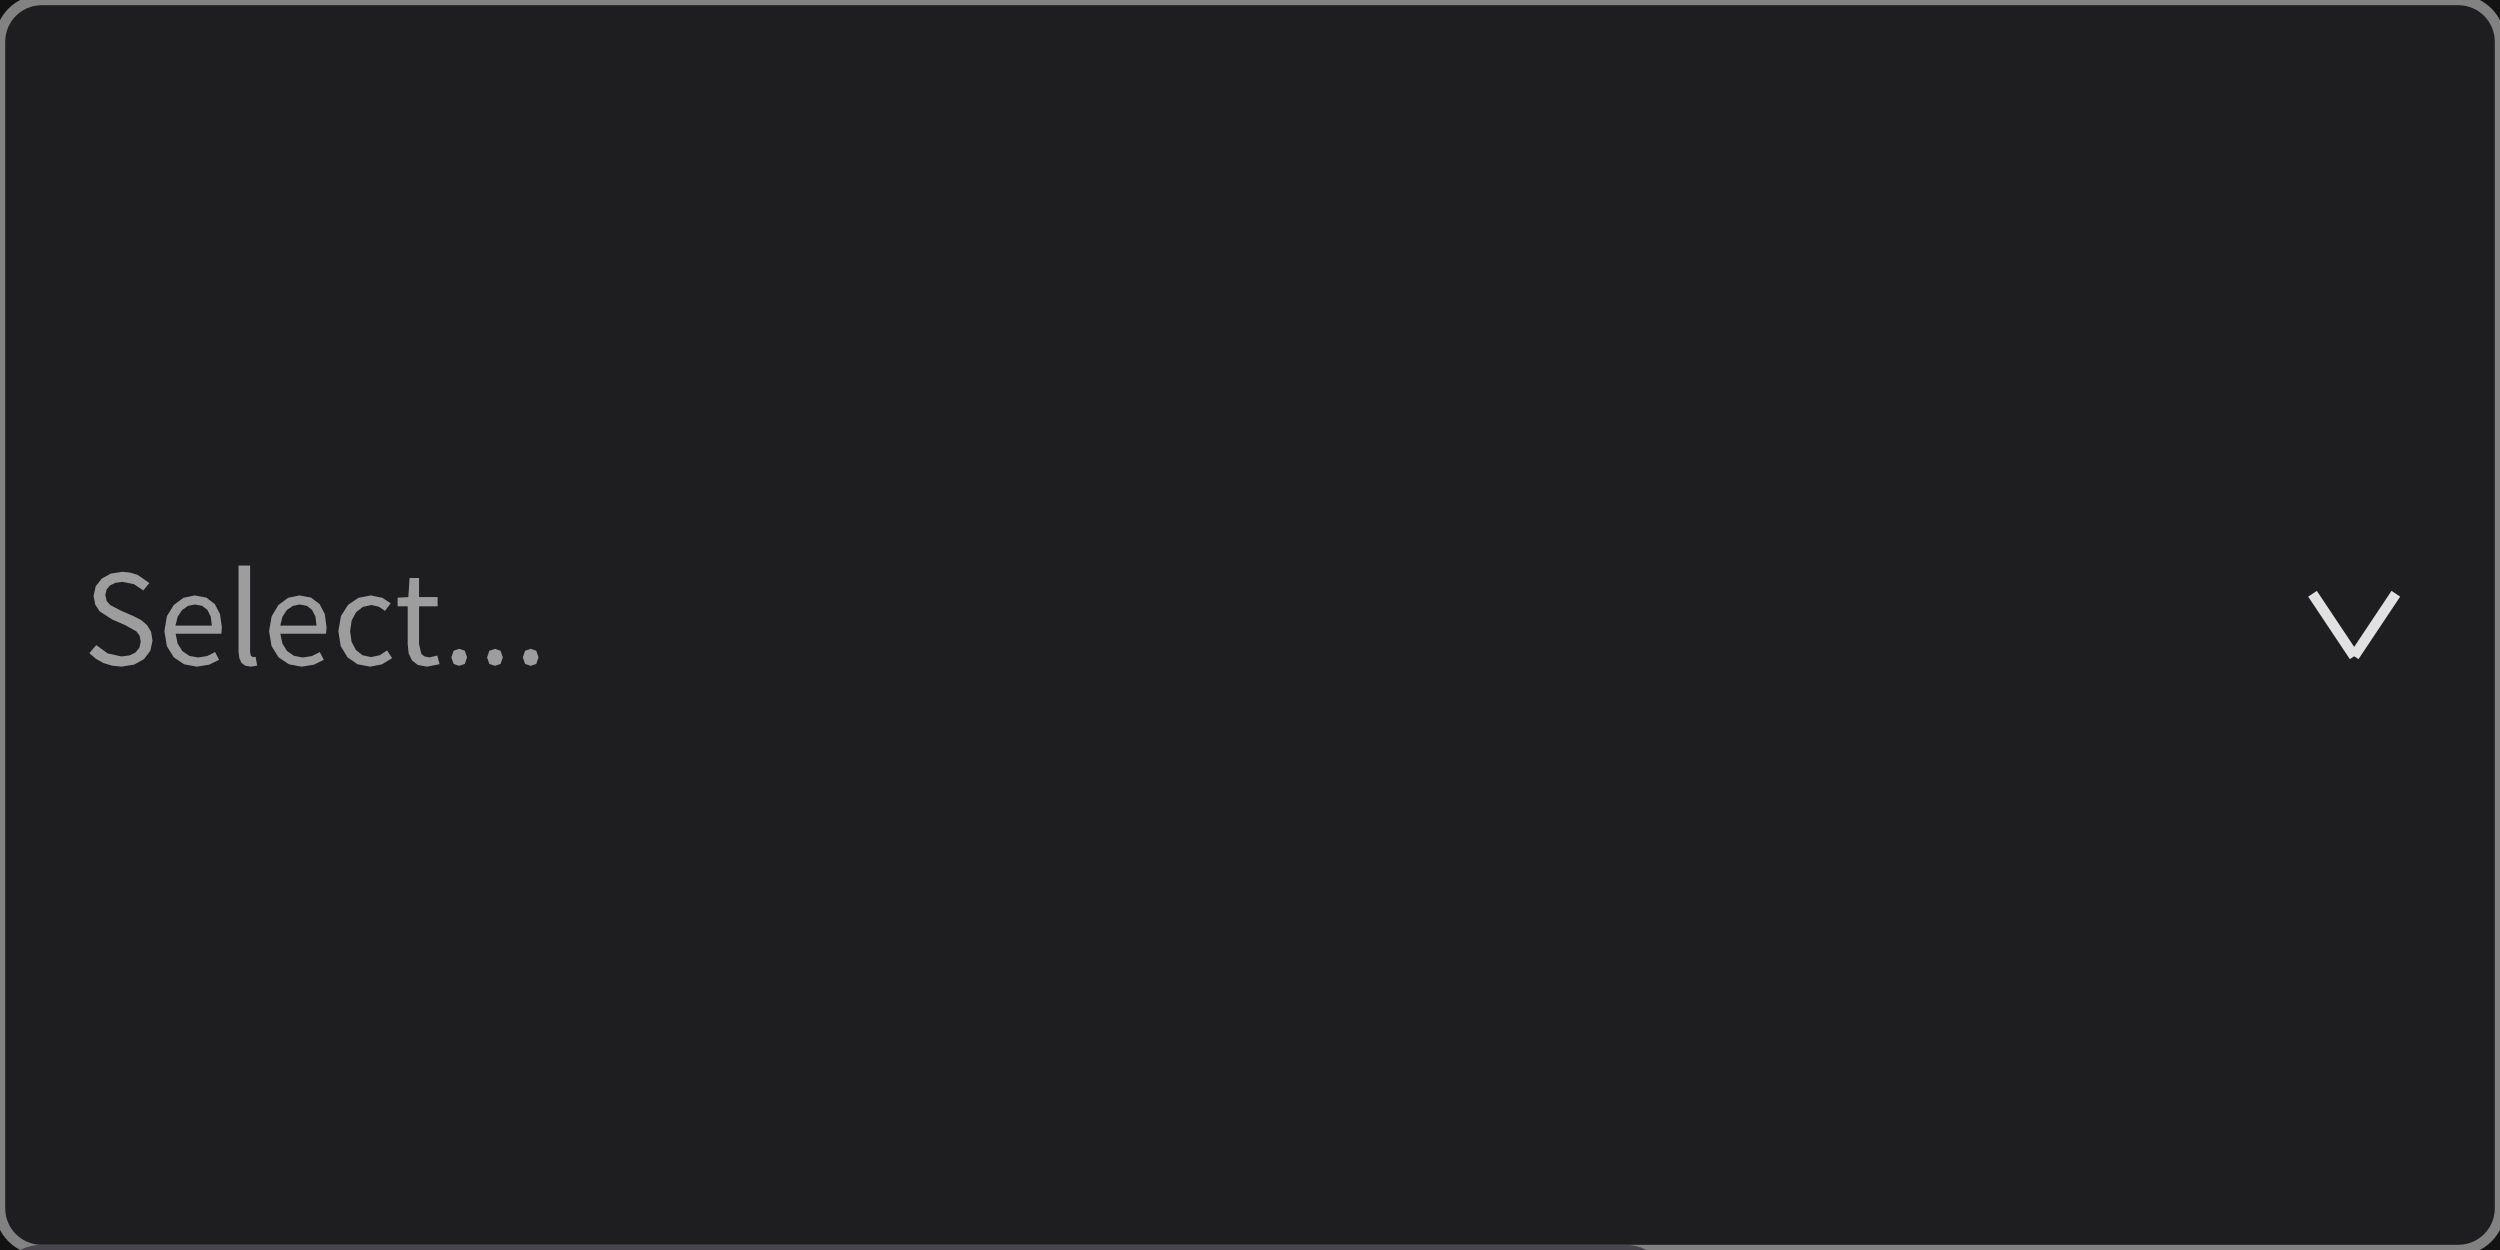
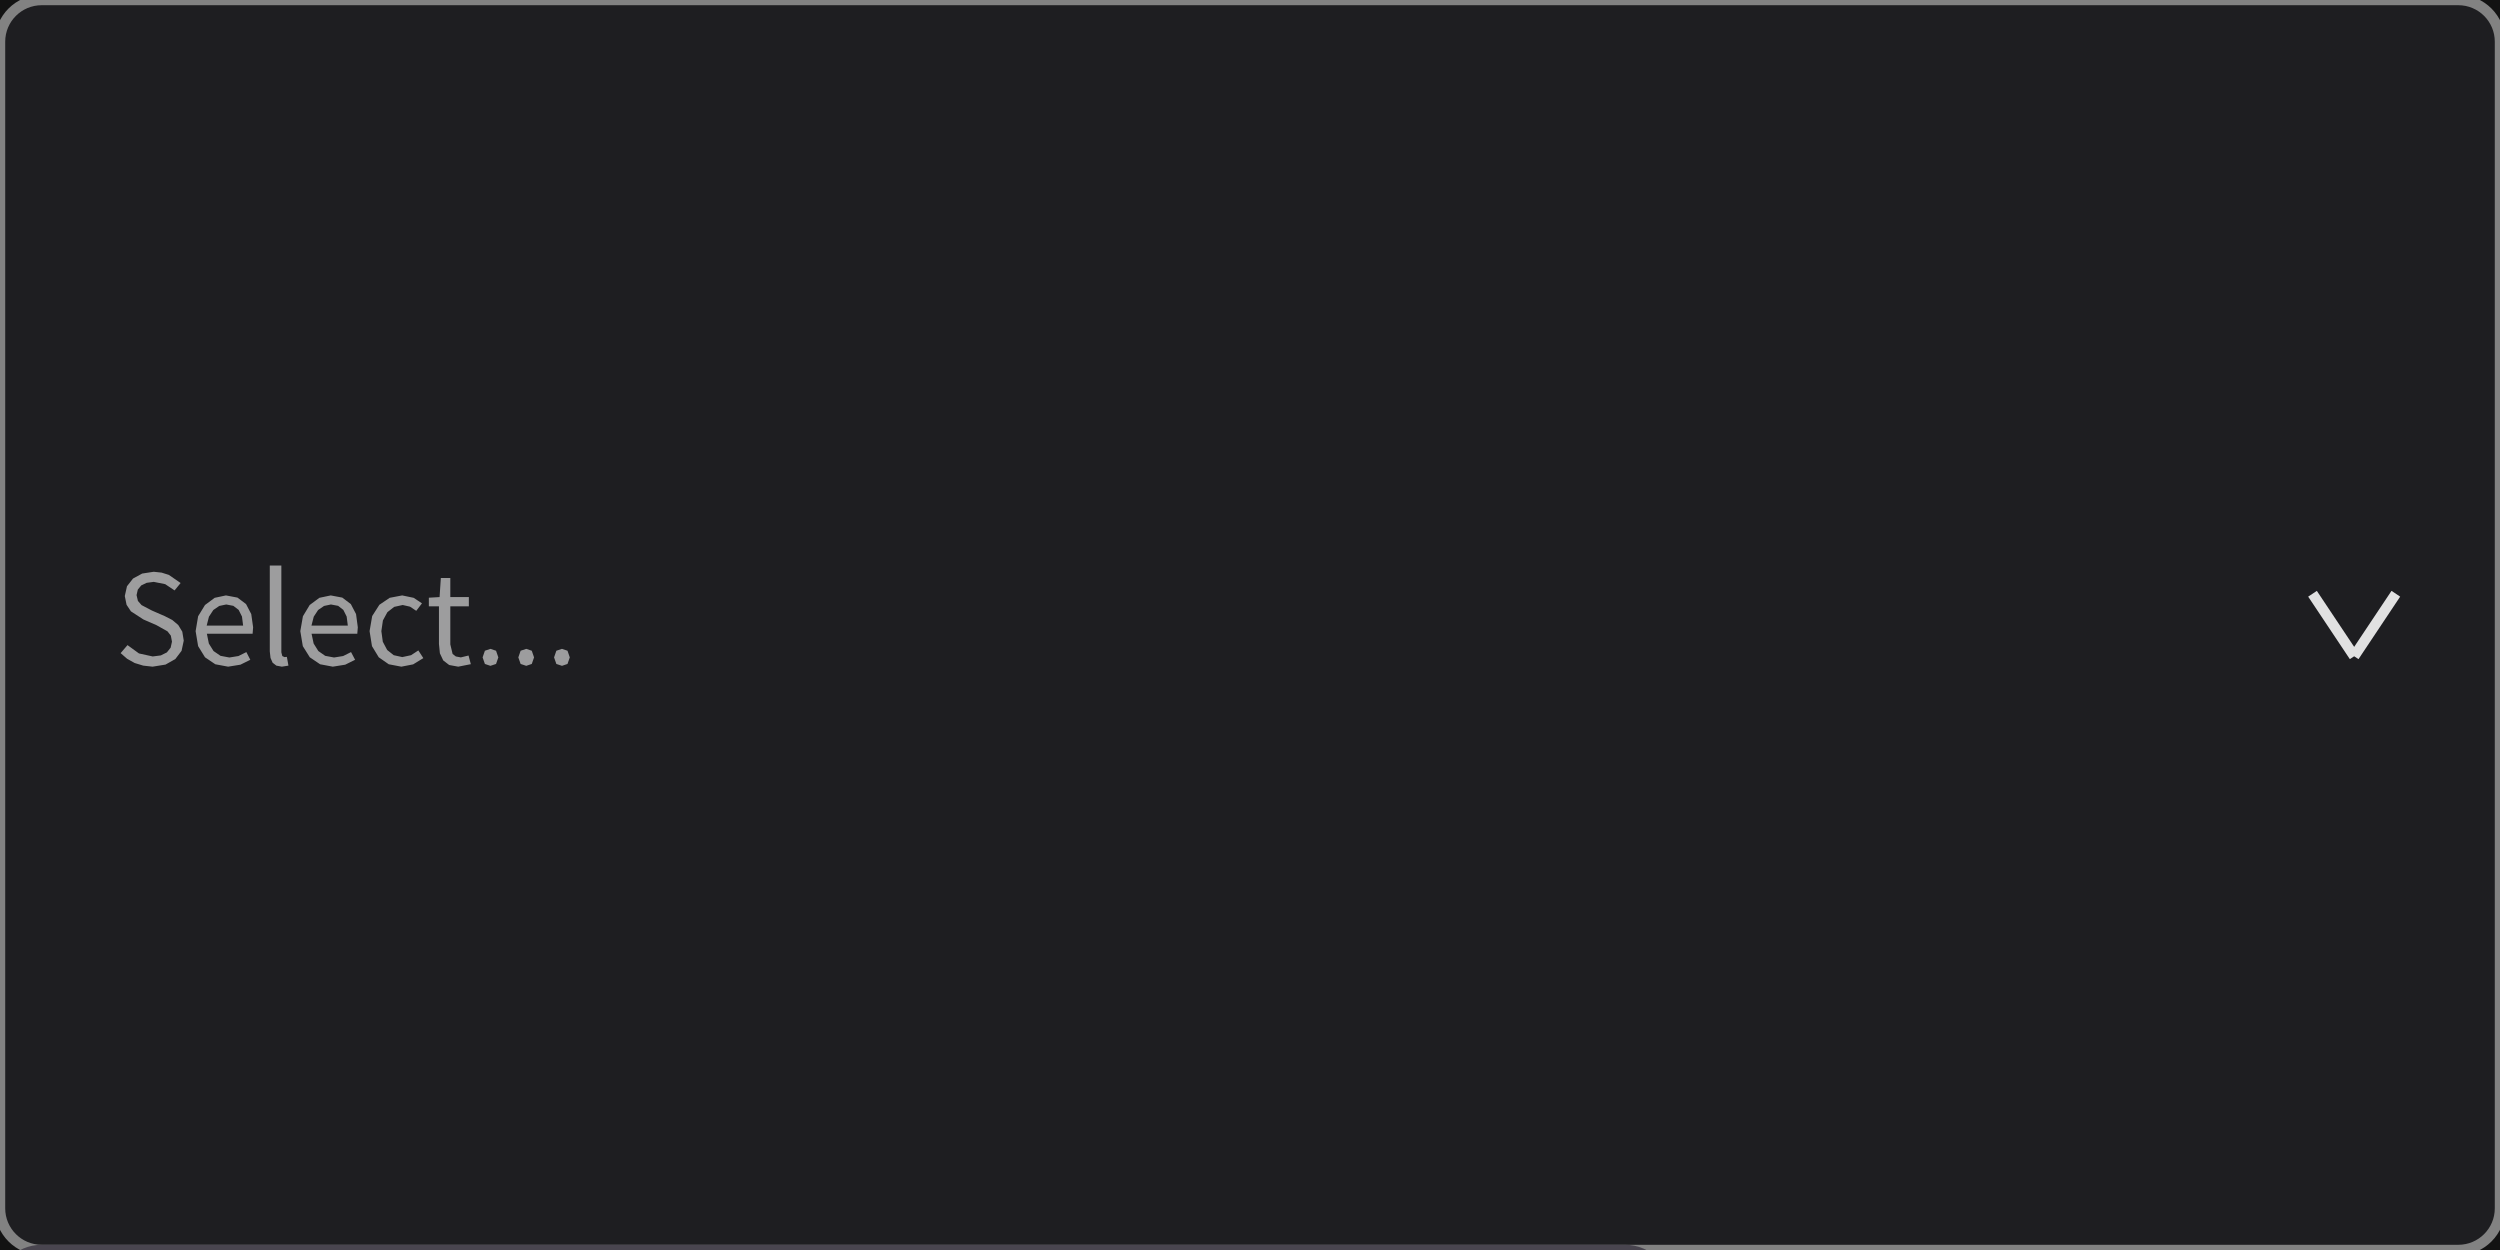
<svg xmlns="http://www.w3.org/2000/svg" width="240" height="120" viewBox="0 0 240 120">
  <rect x="0" y="0" width="240" height="120" fill="rgba(18,18,18,1.00)" />
  <rect x="0" y="0" width="240" height="120" rx="4" ry="4" fill="rgba(30,30,33,1.00)" />
  <rect x="0" y="0" width="240" height="120" rx="4" ry="4" fill="none" stroke="rgba(130,130,130,1.00)" stroke-width="1" />
-   <path d="M14.64 61.50L14.50 60.64L14.11 60.00L13.54 59.52L12.82 59.15L11.58 58.61L10.59 58.09L10.24 57.69L10.11 57.13L10.23 56.60L10.56 56.20L11.08 55.95L11.76 55.86L12.86 56.08L13.76 56.68L14.34 55.97L13.21 55.19L12.51 54.97L11.76 54.89L10.65 55.06L9.77 55.54L9.19 56.28L8.98 57.22L9.15 58.06L9.57 58.69L10.77 59.47L12.03 60.02L13.09 60.61L13.40 61.02L13.51 61.60L13.38 62.18L13.02 62.63L12.44 62.92L11.66 63.02L10.34 62.73L9.24 61.93L8.58 62.70L9.20 63.24L9.93 63.65L10.75 63.90L11.65 64.00L11.65 64.00L12.89 63.80L13.83 63.27L14.43 62.48ZM19.89 62.98L19.02 63.12L18.17 62.96L17.50 62.50L17.05 61.78L16.86 60.84L21.25 60.84L21.30 60.22L21.12 58.95L20.62 57.99L19.80 57.37L18.69 57.16L17.61 57.39L16.68 58.08L16.02 59.16L15.78 60.59L16.02 62.03L16.68 63.10L17.67 63.77L18.90 64.00L18.90 64.00L20.08 63.81L21.03 63.34L20.65 62.60ZM18.72 58.03L19.40 58.16L19.91 58.55L20.23 59.19L20.34 60.06L16.84 60.06L17.06 59.20L17.48 58.56L18.05 58.17ZM24.10 62.98L24.01 62.62L24.01 54.29L22.90 54.29L22.90 62.54L22.97 63.16L23.17 63.62L23.53 63.90L24.06 64.00L24.06 64.00L24.69 63.90L24.54 63.06L24.31 63.08ZM29.94 62.98L29.07 63.12L28.22 62.96L27.56 62.50L27.11 61.78L26.91 60.84L31.30 60.84L31.35 60.22L31.18 58.95L30.68 57.99L29.86 57.37L28.75 57.16L27.66 57.39L26.73 58.08L26.08 59.16L25.83 60.59L26.07 62.03L26.74 63.10L27.73 63.77L28.95 64.00L28.95 64.00L30.14 63.81L31.09 63.34L30.70 62.60ZM28.77 58.03L29.46 58.16L29.96 58.55L30.28 59.19L30.39 60.06L26.90 60.06L27.12 59.20L27.54 58.56L28.11 58.17ZM36.46 62.90L35.62 63.08L34.80 62.90L34.17 62.40L33.75 61.61L33.61 60.59L33.76 59.56L34.19 58.77L34.84 58.26L35.66 58.08L36.36 58.24L36.96 58.64L37.51 57.92L36.71 57.39L35.61 57.16L34.41 57.39L33.42 58.06L32.73 59.14L32.48 60.59L32.71 62.03L33.36 63.10L34.32 63.77L35.53 64.00L35.53 64.00L36.66 63.78L37.64 63.18L37.16 62.44ZM40.76 63.02L40.45 62.78L40.23 61.86L40.23 58.21L42.01 58.21L42.01 57.32L40.23 57.32L40.23 55.49L39.32 55.49L39.20 57.32L38.17 57.38L38.17 58.21L39.14 58.21L39.14 61.82L39.23 62.72L39.55 63.40L40.12 63.84L40.99 64.00L40.99 64.00L42.20 63.76L41.98 62.93L41.24 63.11ZM50.95 62.29L51.48 62.47L51.70 63.11L51.48 63.74L50.95 63.92L50.95 63.92L50.41 63.74L50.19 63.11L50.41 62.47ZM44.08 62.29L44.62 62.47L44.84 63.11L44.62 63.74L44.08 63.92L44.08 63.92L43.55 63.74L43.33 63.11L43.55 62.47ZM47.52 62.29L48.05 62.47L48.27 63.11L48.05 63.74L47.52 63.92L47.52 63.92L46.98 63.74L46.76 63.11L46.98 62.47Z" fill="rgba(157,157,158,1.00)" fill-rule="nonzero" data-text="1" />
+   <path d="M17.64 61.50L17.50 60.64L17.11 60.00L16.54 59.52L15.82 59.15L14.58 58.61L13.59 58.09L13.24 57.69L13.11 57.13L13.23 56.60L13.56 56.20L14.08 55.95L14.76 55.86L15.86 56.08L16.76 56.68L17.34 55.97L16.21 55.19L15.51 54.97L14.76 54.89L13.65 55.06L12.77 55.54L12.19 56.28L11.98 57.22L12.15 58.06L12.57 58.69L13.77 59.47L15.03 60.02L16.08 60.61L16.40 61.02L16.51 61.60L16.38 62.18L16.02 62.63L15.44 62.92L14.66 63.02L13.34 62.73L12.24 61.93L11.58 62.70L12.20 63.24L12.93 63.65L13.75 63.90L14.65 64.00L14.65 64.00L15.89 63.80L16.83 63.27L17.43 62.48ZM22.89 62.98L22.02 63.12L21.17 62.96L20.50 62.50L20.05 61.78L19.86 60.84L24.25 60.84L24.30 60.22L24.12 58.95L23.62 57.99L22.80 57.37L21.69 57.16L20.61 57.39L19.68 58.08L19.02 59.16L18.78 60.59L19.02 62.03L19.68 63.10L20.67 63.77L21.90 64.00L21.90 64.00L23.08 63.81L24.03 63.34L23.65 62.60ZM21.72 58.03L22.40 58.16L22.91 58.55L23.23 59.19L23.34 60.06L19.84 60.06L20.06 59.20L20.48 58.56L21.05 58.17ZM27.10 62.98L27.01 62.62L27.01 54.29L25.90 54.29L25.90 62.54L25.97 63.16L26.17 63.62L26.53 63.90L27.06 64.00L27.06 64.00L27.69 63.90L27.54 63.06L27.31 63.08ZM32.94 62.98L32.07 63.12L31.22 62.96L30.56 62.50L30.11 61.78L29.91 60.84L34.30 60.84L34.35 60.22L34.18 58.95L33.68 57.99L32.86 57.37L31.75 57.16L30.66 57.39L29.73 58.08L29.08 59.16L28.83 60.59L29.07 62.03L29.74 63.10L30.73 63.77L31.95 64.00L31.95 64.00L33.14 63.81L34.09 63.34L33.70 62.60ZM31.77 58.03L32.46 58.16L32.96 58.55L33.28 59.19L33.39 60.06L29.90 60.06L30.12 59.20L30.54 58.56L31.11 58.17ZM39.46 62.90L38.62 63.08L37.80 62.90L37.17 62.40L36.75 61.61L36.61 60.59L36.76 59.56L37.19 58.77L37.84 58.26L38.66 58.08L39.36 58.24L39.96 58.64L40.51 57.92L39.71 57.39L38.61 57.16L37.41 57.39L36.42 58.06L35.73 59.14L35.48 60.59L35.71 62.03L36.36 63.10L37.32 63.77L38.53 64.00L38.53 64.00L39.66 63.78L40.64 63.18L40.16 62.44ZM43.76 63.02L43.45 62.78L43.23 61.86L43.23 58.21L45.01 58.21L45.01 57.32L43.23 57.32L43.23 55.49L42.32 55.49L42.20 57.32L41.17 57.38L41.17 58.21L42.14 58.21L42.14 61.82L42.23 62.72L42.55 63.40L43.12 63.84L43.99 64.00L43.99 64.00L45.20 63.76L44.98 62.93L44.24 63.11ZM53.95 62.29L54.48 62.47L54.70 63.11L54.48 63.74L53.95 63.92L53.95 63.92L53.41 63.74L53.19 63.11L53.41 62.47ZM47.08 62.29L47.62 62.47L47.84 63.11L47.62 63.74L47.08 63.92L47.08 63.92L46.55 63.74L46.33 63.11L46.55 62.47ZM50.52 62.29L51.05 62.47L51.27 63.11L51.05 63.74L50.52 63.92L50.52 63.92L49.98 63.74L49.76 63.11L49.98 62.47Z" fill="rgba(157,157,158,1.00)" fill-rule="nonzero" data-text="1" />
  <line x1="222" y1="57" x2="226" y2="63" stroke="rgba(225,225,225,1.00)" stroke-width="1" />
  <line x1="226" y1="63" x2="230" y2="57" stroke="rgba(225,225,225,1.00)" stroke-width="1" />
  <rect x="0" y="120" width="160" height="52" rx="4" ry="4" fill="rgba(30,30,33,1.00)" />
  <rect x="0" y="120" width="160" height="52" rx="4" ry="4" fill="none" stroke="rgba(73,69,79,1.00)" stroke-width="1" />
-   <path d="M9.21 147.84L10.32 147.84L10.32 139.04L9.21 139.04ZM14.44 147.02L14.12 146.78L13.90 145.86L13.90 142.21L15.52 142.21L15.52 141.32L13.90 141.32L13.90 139.49L12.99 139.49L12.87 141.32L11.84 141.38L11.84 142.21L12.81 142.21L12.81 145.82L12.91 146.72L13.22 147.40L13.79 147.84L14.66 148.00L14.66 148.00L15.52 147.83L15.52 146.96L14.91 147.11ZM20.59 146.98L19.72 147.12L18.88 146.96L18.21 146.50L17.76 145.78L17.56 144.84L21.96 144.84L22.00 144.22L21.83 142.95L21.33 141.99L20.51 141.37L19.40 141.16L18.32 141.39L17.38 142.08L16.73 143.16L16.48 144.59L16.73 146.03L17.39 147.10L18.38 147.77L19.60 148.00L19.60 148.00L20.79 147.81L21.74 147.34L21.36 146.60ZM19.42 142.03L20.11 142.16L20.62 142.55L20.93 143.19L21.04 144.06L17.55 144.06L17.77 143.20L18.19 142.56L18.76 142.17ZM26.35 142.12L26.89 142.22L27.26 142.53L27.49 143.07L27.56 143.86L27.56 147.84L28.65 147.84L28.65 143.11L29.51 142.36L30.30 142.12L30.83 142.22L31.21 142.53L31.44 143.07L31.51 143.86L31.51 147.84L32.60 147.84L32.60 143.71L32.48 142.61L32.12 141.81L31.50 141.32L30.63 141.16L30.05 141.25L29.51 141.51L28.47 142.40L28.22 141.88L27.85 141.49L27.34 141.24L26.67 141.16L26.11 141.24L25.58 141.48L24.64 142.27L24.62 142.27L24.51 141.32L23.61 141.32L23.61 147.84L24.72 147.84L24.72 143.11L25.57 142.36ZM38.79 146.06L38.62 145.28L38.16 144.75L36.81 144.08L35.84 143.65L35.52 143.35L35.41 142.96L35.48 142.59L35.70 142.29L36.08 142.08L36.62 142.01L37.41 142.17L38.10 142.58L38.62 141.90L37.73 141.38L36.61 141.16L35.65 141.30L34.95 141.69L34.51 142.28L34.36 143.00L34.53 143.72L34.97 144.24L36.26 144.89L37.27 145.36L37.62 145.69L37.75 146.12L37.67 146.52L37.43 146.85L37.03 147.06L36.46 147.14L35.42 146.93L34.53 146.36L34.00 147.10L35.10 147.74L36.43 148.00L36.43 148.00L37.45 147.84L38.19 147.43L38.64 146.81Z" fill="rgba(225,225,225,1.00)" fill-rule="nonzero" data-text="1" />
+   <path d="M12.21 136.84L13.32 136.84L13.32 128.04L12.21 128.04ZM17.44 136.02L17.12 135.78L16.90 134.86L16.90 131.21L18.52 131.21L18.52 130.32L16.90 130.32L16.90 128.49L15.99 128.49L15.87 130.32L14.84 130.38L14.84 131.21L15.81 131.21L15.81 134.82L15.91 135.72L16.22 136.40L16.79 136.84L17.66 137.00L17.66 137.00L18.52 136.83L18.52 135.96L17.91 136.11ZM23.59 135.98L22.72 136.12L21.88 135.96L21.21 135.50L20.76 134.78L20.56 133.84L24.96 133.84L25.00 133.22L24.83 131.95L24.33 130.99L23.51 130.37L22.40 130.16L21.32 130.39L20.38 131.08L19.73 132.16L19.48 133.59L19.73 135.03L20.39 136.10L21.38 136.77L22.60 137.00L22.60 137.00L23.79 136.81L24.74 136.34L24.36 135.60ZM22.42 131.03L23.11 131.16L23.62 131.55L23.93 132.19L24.04 133.06L20.55 133.06L20.77 132.20L21.19 131.56L21.76 131.17ZM29.35 131.12L29.89 131.22L30.26 131.53L30.49 132.07L30.56 132.86L30.56 136.84L31.65 136.84L31.65 132.11L32.51 131.36L33.30 131.12L33.83 131.22L34.21 131.53L34.44 132.07L34.51 132.86L34.51 136.84L35.60 136.84L35.60 132.71L35.48 131.61L35.12 130.81L34.50 130.32L33.63 130.16L33.05 130.25L32.51 130.51L31.47 131.40L31.22 130.88L30.85 130.49L30.34 130.24L29.67 130.16L29.11 130.24L28.58 130.48L27.64 131.27L27.62 131.27L27.51 130.32L26.61 130.32L26.61 136.84L27.72 136.84L27.72 132.11L28.57 131.36ZM41.79 135.06L41.62 134.28L41.16 133.75L39.81 133.08L38.84 132.65L38.52 132.35L38.41 131.96L38.48 131.59L38.70 131.29L39.08 131.08L39.62 131.01L40.41 131.17L41.10 131.58L41.62 130.90L40.73 130.38L39.61 130.16L38.65 130.30L37.95 130.69L37.51 131.28L37.36 132.00L37.53 132.72L37.97 133.24L39.26 133.89L40.27 134.36L40.62 134.69L40.75 135.12L40.67 135.52L40.43 135.85L40.03 136.06L39.46 136.14L38.42 135.93L37.53 135.36L37.00 136.10L38.10 136.74L39.43 137.00L39.43 137.00L40.45 136.84L41.19 136.43L41.64 135.81Z" fill="rgba(225,225,225,1.00)" fill-rule="nonzero" data-text="1" />
  <line x1="146" y1="129" x2="150" y2="133" stroke="rgba(130,130,130,1.00)" stroke-width="1" />
  <line x1="150" y1="133" x2="146" y2="137" stroke="rgba(130,130,130,1.00)" stroke-width="1" />
-   <path d="M13.09 170.17L14.11 169.68L14.77 168.83L15.00 167.67L15.00 167.58L14.77 166.41L14.10 165.61L13.06 165.18L11.72 165.04L9.21 165.04L9.21 173.84L10.32 173.84L10.32 170.34L11.77 170.34ZM13.32 166.30L13.76 166.82L13.90 167.62L13.77 168.44L13.34 169.00L12.63 169.33L11.62 169.44L10.32 169.44L10.32 165.94L11.58 165.94L12.59 166.03ZM19.92 173.84L20.82 173.84L20.82 169.83L20.69 168.73L20.29 167.89L19.59 167.35L18.56 167.16L17.11 167.44L16.00 168.01L16.42 168.76L17.31 168.29L18.38 168.07L19.04 168.21L19.45 168.57L19.66 169.10L19.72 169.71L17.93 170.03L16.69 170.52L15.96 171.21L15.73 172.15L15.87 172.93L16.27 173.51L16.87 173.87L17.62 174.00L17.62 174.00L18.77 173.72L19.78 173.06L19.82 173.06ZM16.93 171.50L17.43 171.04L18.34 170.69L19.72 170.44L19.72 172.26L18.83 172.89L17.94 173.11L17.94 173.11L17.12 172.87L16.87 172.55L16.78 172.08ZM24.76 168.48L25.19 168.22L25.62 168.14L26.25 168.25L26.46 167.30L25.76 167.16L25.23 167.25L24.74 167.52L23.91 168.51L23.89 168.51L23.78 167.32L22.88 167.32L22.88 173.84L23.98 173.84L23.98 169.65L24.35 168.95ZM29.35 173.02L29.04 172.78L28.82 171.86L28.82 168.21L30.43 168.21L30.43 167.32L28.82 167.32L28.82 165.49L27.91 165.49L27.79 167.32L26.76 167.38L26.76 168.21L27.73 168.21L27.73 171.82L27.82 172.72L28.13 173.40L28.71 173.84L29.58 174.00L29.58 174.00L30.43 173.83L30.43 172.96L29.83 173.11ZM36.00 172.06L35.82 171.28L35.36 170.75L34.02 170.08L33.04 169.65L32.73 169.35L32.61 168.96L32.68 168.59L32.91 168.29L33.29 168.08L33.82 168.01L34.61 168.17L35.30 168.58L35.83 167.90L34.94 167.38L33.81 167.16L32.86 167.30L32.15 167.69L31.72 168.28L31.57 169.00L31.74 169.72L32.17 170.24L33.46 170.89L34.48 171.36L34.82 171.69L34.95 172.12L34.87 172.52L34.63 172.85L34.23 173.06L33.67 173.14L32.63 172.93L31.74 172.36L31.21 173.10L32.30 173.74L33.63 174.00L33.63 174.00L34.65 173.84L35.39 173.43L35.84 172.81Z" fill="rgba(225,225,225,1.00)" fill-rule="nonzero" data-text="1" />
+   <path d="M16.09 159.17L17.11 158.68L17.77 157.83L18.00 156.67L18.00 156.58L17.77 155.41L17.10 154.61L16.06 154.18L14.72 154.04L12.21 154.04L12.21 162.84L13.32 162.84L13.32 159.34L14.77 159.34ZM16.32 155.30L16.76 155.82L16.90 156.62L16.77 157.44L16.34 158.00L15.63 158.33L14.62 158.44L13.32 158.44L13.32 154.94L14.58 154.94L15.59 155.03ZM22.92 162.84L23.82 162.84L23.82 158.83L23.69 157.73L23.29 156.89L22.59 156.35L21.56 156.16L20.11 156.44L19.00 157.01L19.42 157.76L20.31 157.29L21.38 157.07L22.04 157.21L22.45 157.57L22.66 158.10L22.72 158.71L20.93 159.03L19.69 159.52L18.96 160.21L18.73 161.15L18.87 161.93L19.27 162.51L19.87 162.87L20.62 163.00L20.62 163.00L21.77 162.72L22.78 162.06L22.82 162.06ZM19.93 160.50L20.43 160.04L21.34 159.69L22.72 159.44L22.72 161.26L21.83 161.89L20.94 162.11L20.94 162.11L20.12 161.87L19.87 161.55L19.78 161.08ZM27.76 157.48L28.19 157.22L28.62 157.14L29.25 157.25L29.46 156.30L28.76 156.16L28.23 156.25L27.74 156.52L26.91 157.51L26.89 157.51L26.78 156.32L25.88 156.32L25.88 162.84L26.98 162.84L26.98 158.65L27.35 157.95ZM32.35 162.02L32.04 161.78L31.82 160.86L31.82 157.21L33.43 157.21L33.43 156.32L31.82 156.32L31.82 154.49L30.91 154.49L30.79 156.32L29.76 156.38L29.76 157.21L30.73 157.21L30.73 160.82L30.82 161.72L31.13 162.40L31.71 162.84L32.58 163.00L32.58 163.00L33.43 162.83L33.43 161.96L32.83 162.11ZM39.00 161.06L38.82 160.28L38.36 159.75L37.02 159.08L36.04 158.65L35.73 158.35L35.61 157.96L35.68 157.59L35.91 157.29L36.29 157.08L36.82 157.01L37.61 157.17L38.30 157.58L38.83 156.90L37.94 156.38L36.81 156.16L35.86 156.30L35.15 156.69L34.72 157.28L34.57 158.00L34.74 158.72L35.17 159.24L36.46 159.89L37.48 160.36L37.82 160.69L37.95 161.12L37.87 161.52L37.63 161.85L37.23 162.06L36.67 162.14L35.63 161.93L34.74 161.36L34.21 162.10L35.30 162.74L36.63 163.00L36.63 163.00L37.65 162.84L38.39 162.43L38.84 161.81Z" fill="rgba(225,225,225,1.00)" fill-rule="nonzero" data-text="1" />
  <line x1="146" y1="155" x2="150" y2="159" stroke="rgba(130,130,130,1.00)" stroke-width="1" />
  <line x1="150" y1="159" x2="146" y2="163" stroke="rgba(130,130,130,1.00)" stroke-width="1" />
</svg>
